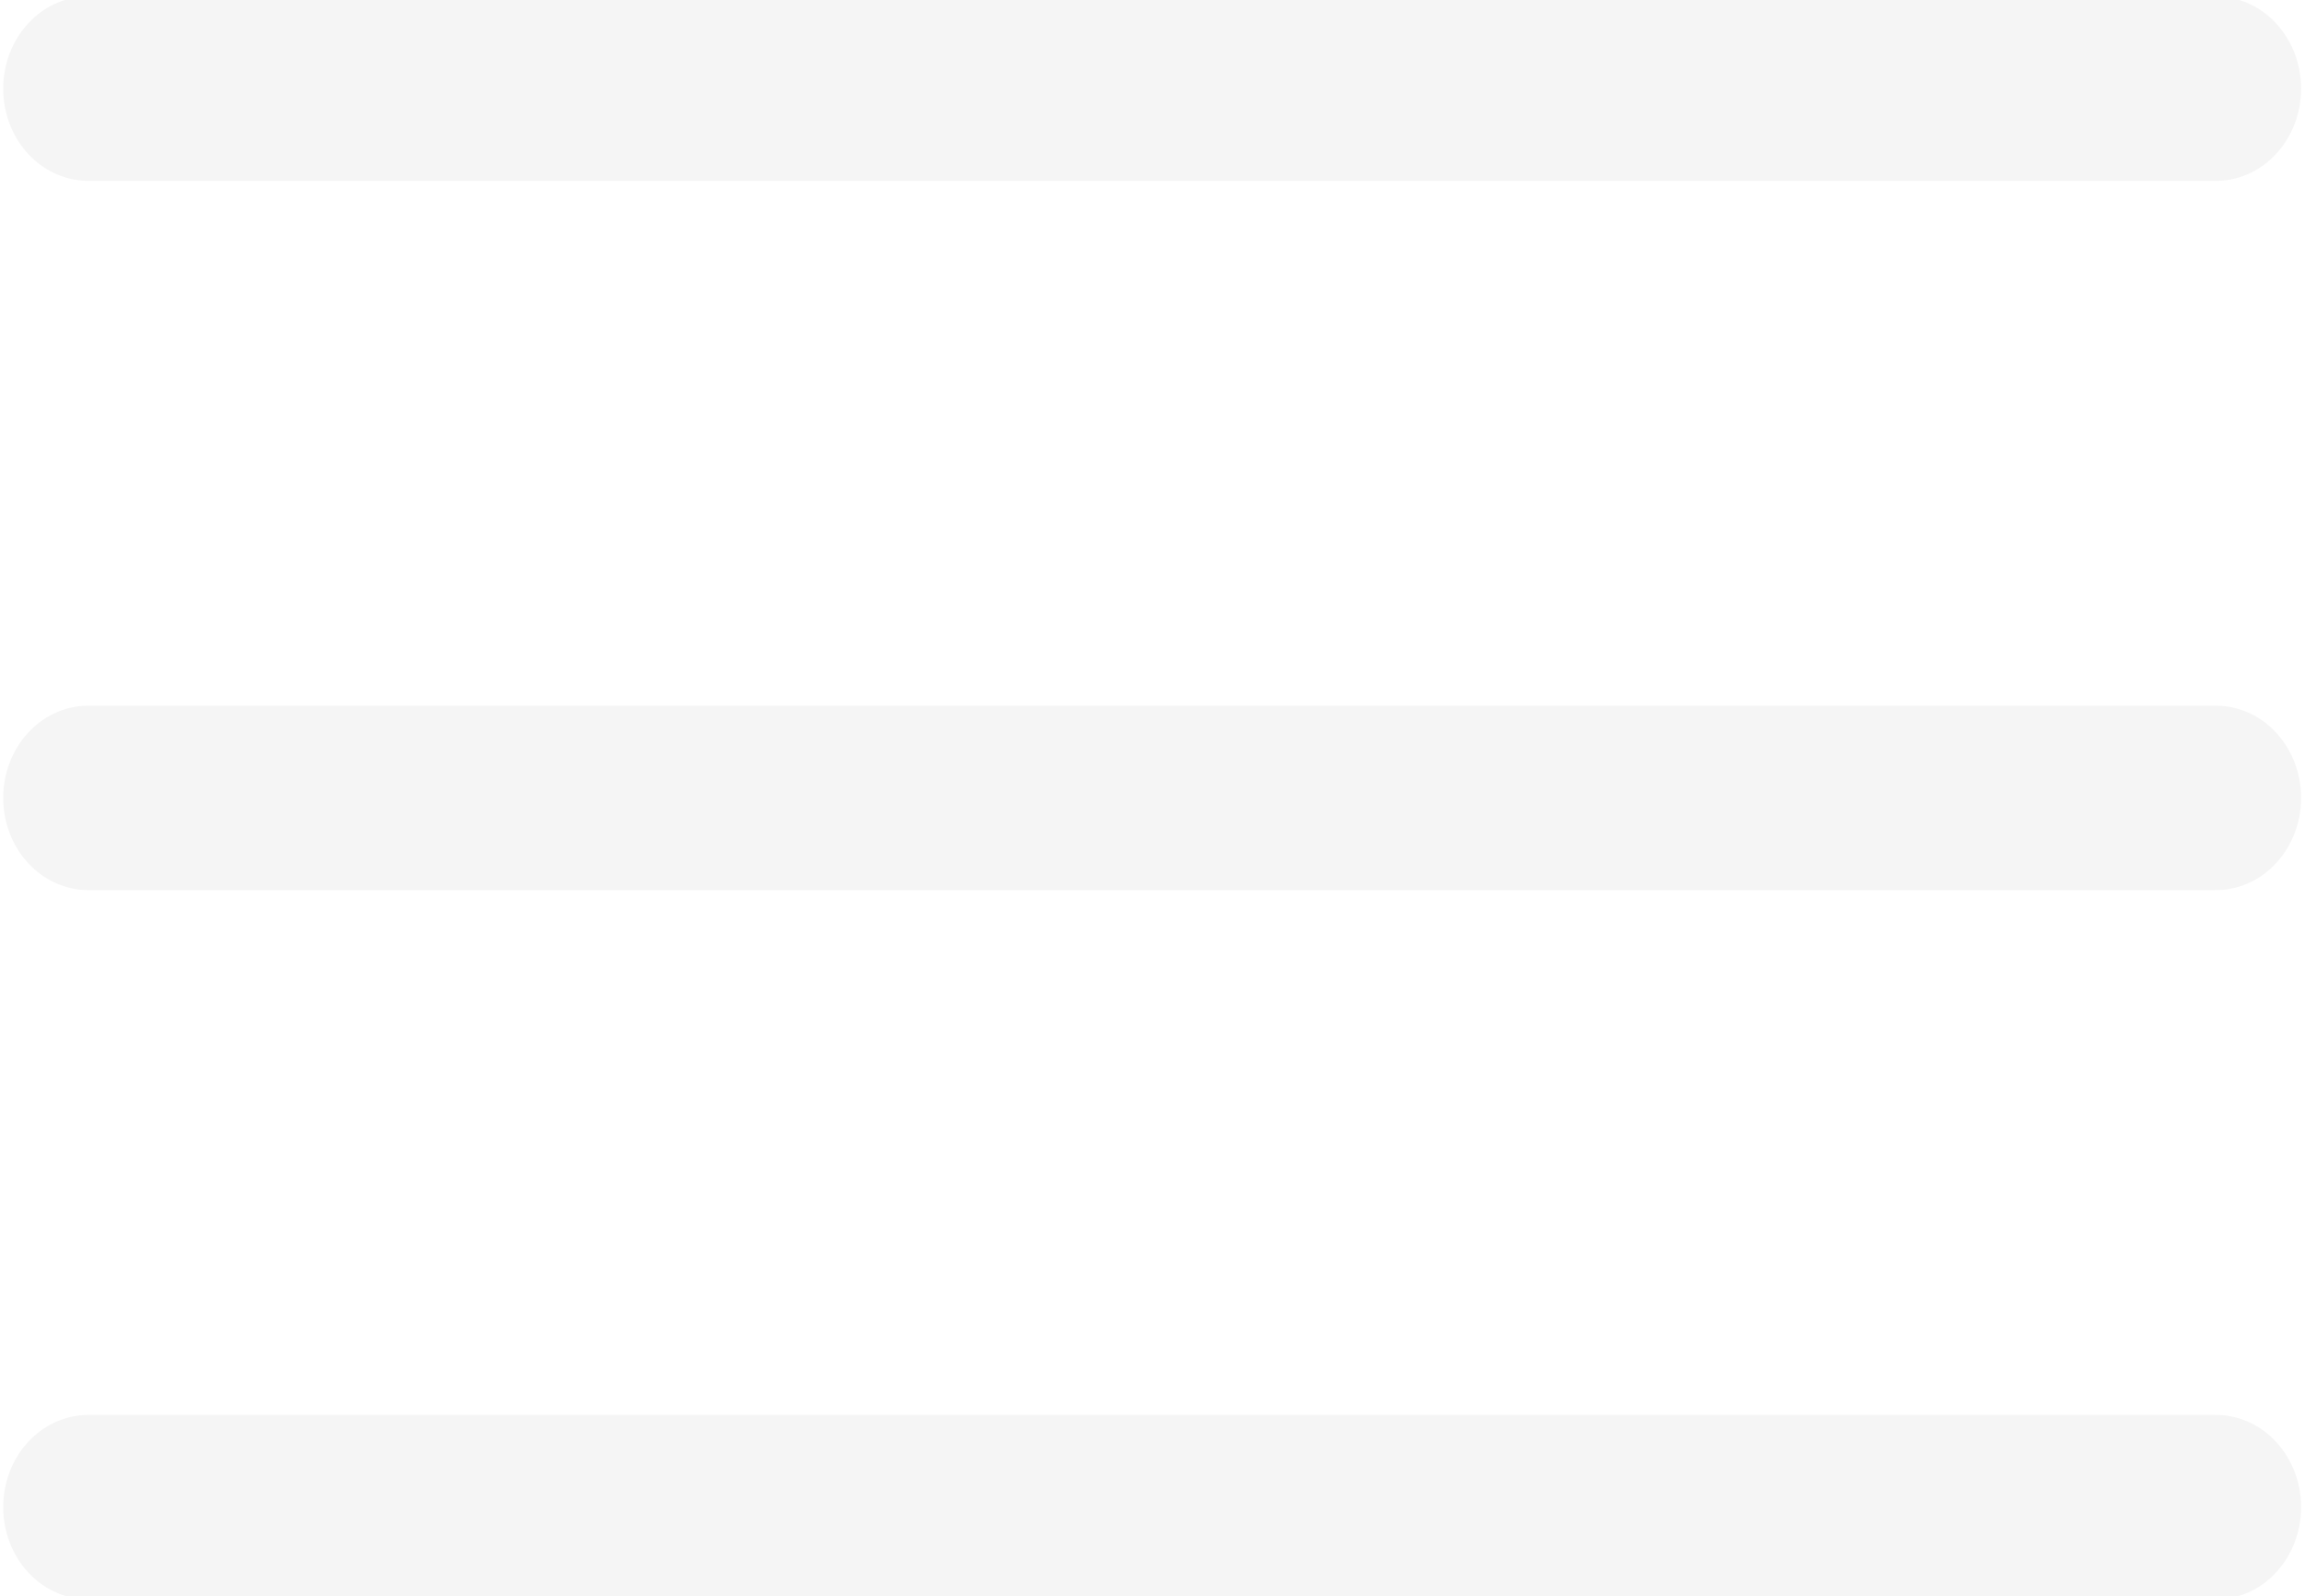
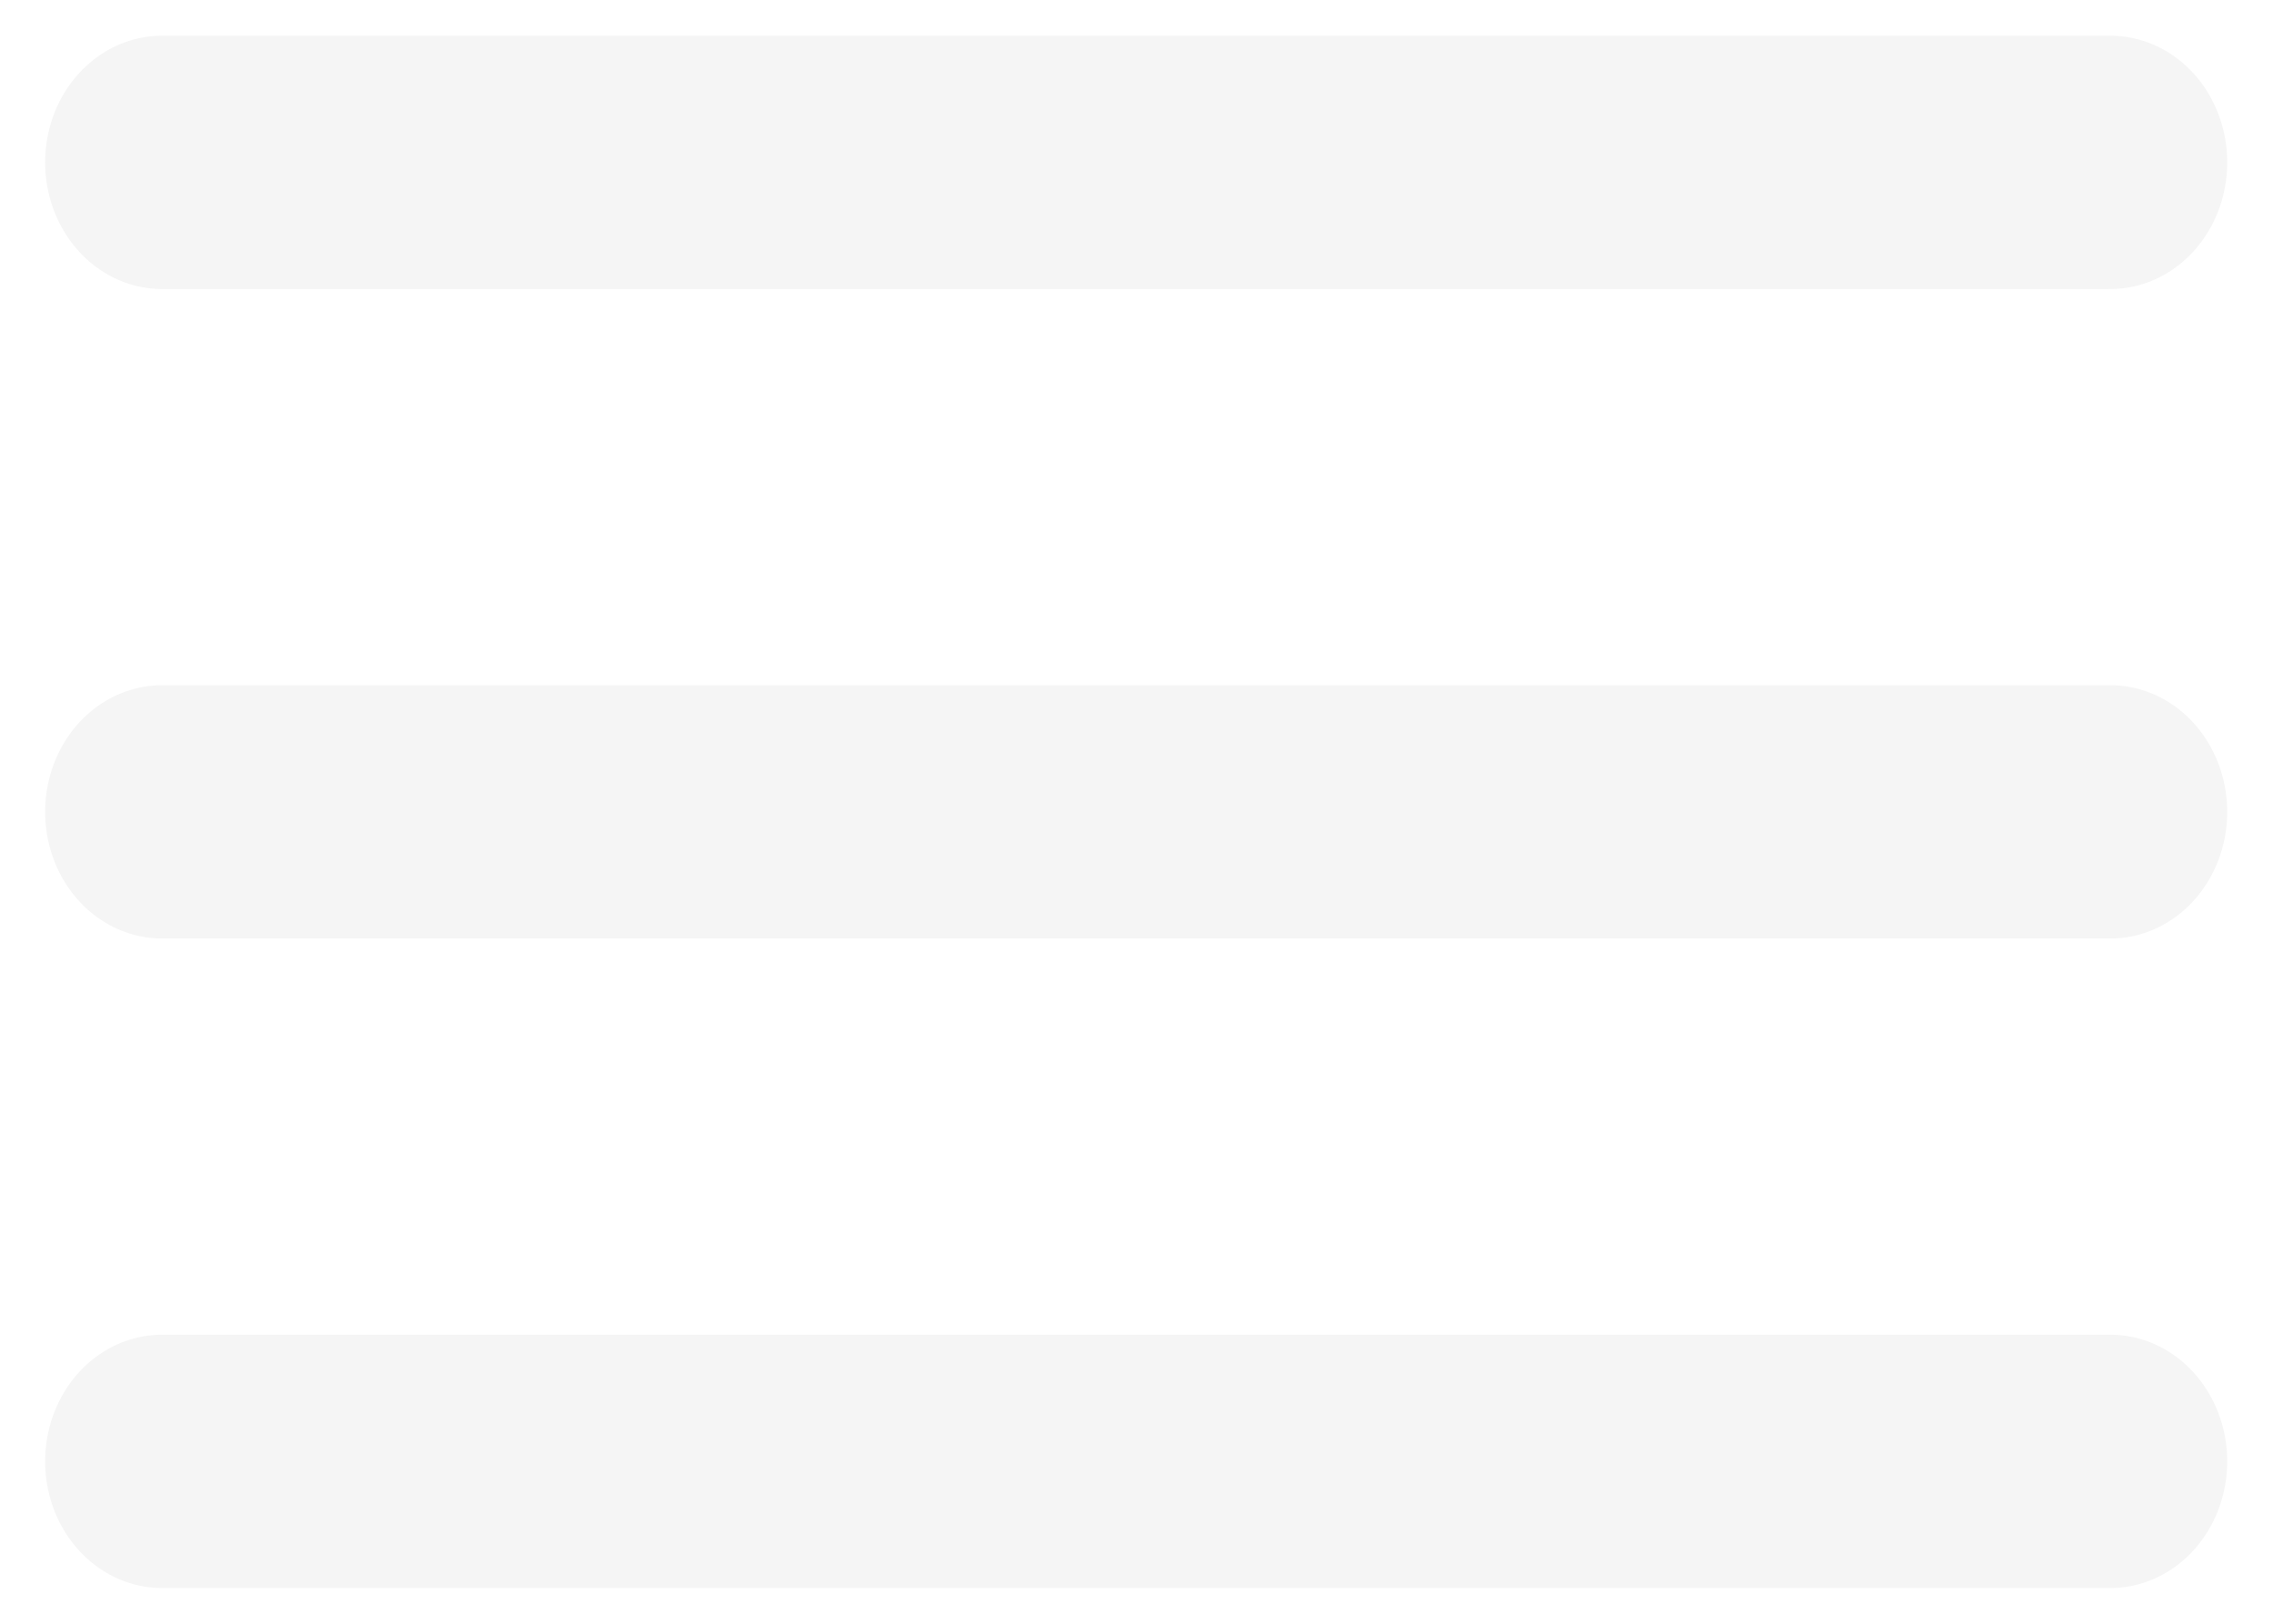
- <svg xmlns="http://www.w3.org/2000/svg" width="100%" height="100%" viewBox="0 0 26 18" version="1.1" xml:space="preserve" style="fill-rule:evenodd;clip-rule:evenodd;stroke-linecap:round;stroke-linejoin:round;stroke-miterlimit:1.5;">
-   <g transform="matrix(1,0,0,1,-1510,-15)">
+ <svg xmlns="http://www.w3.org/2000/svg" width="100%" height="100%" viewBox="0 0 28 20" version="1.1" xml:space="preserve" style="fill-rule:evenodd;clip-rule:evenodd;stroke-linecap:round;stroke-linejoin:round;stroke-miterlimit:1.5;">
+   <g transform="matrix(1,0,0,1,-1509,-14)">
    <g transform="matrix(0.416667,0,0,1,869.167,0)">
      <g transform="matrix(1,0,0,1,4.8,0)">
        <g transform="matrix(2.21538,0,0,1,-1807.42,6)">
-           <path d="M1509,10L1535,10" style="fill:none;stroke:rgb(245,245,245);stroke-width:2.08px;" />
+           <path d="M1509,10L1535,10" style="fill:none;stroke:rgb(245,245,245);stroke-width:3.12px;" />
        </g>
        <g transform="matrix(2.21538,0,0,1,-1807.42,14)">
-           <path d="M1509,10L1535,10" style="fill:none;stroke:rgb(245,245,245);stroke-width:2.08px;" />
+           <path d="M1509,10L1535,10" style="fill:none;stroke:rgb(245,245,245);stroke-width:3.12px;" />
        </g>
        <g transform="matrix(2.21538,0,0,1,-1807.42,22)">
-           <path d="M1509,10L1535,10" style="fill:none;stroke:rgb(245,245,245);stroke-width:2.08px;" />
+           <path d="M1509,10L1535,10" style="fill:none;stroke:rgb(245,245,245);stroke-width:3.12px;" />
        </g>
      </g>
    </g>
  </g>
</svg>
